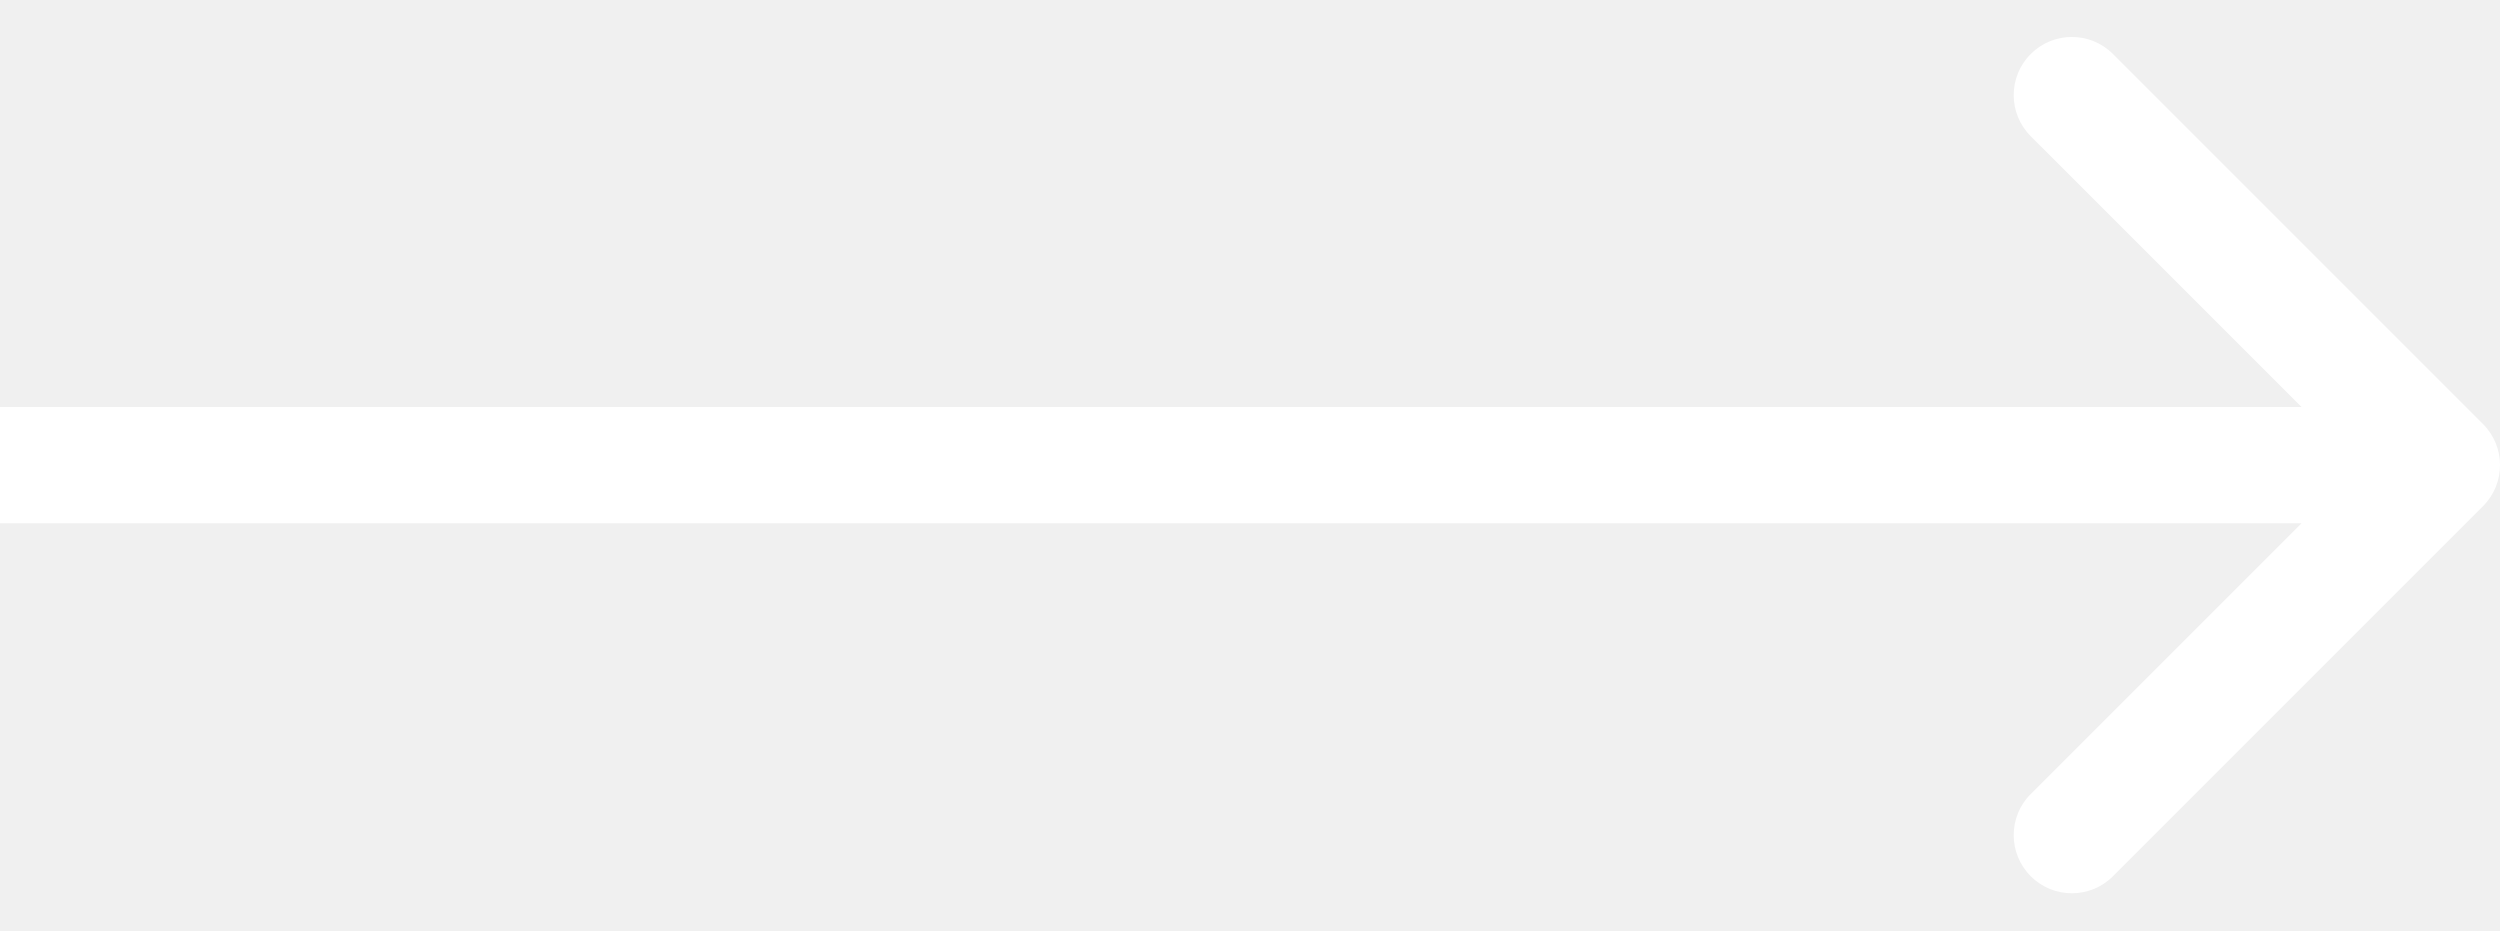
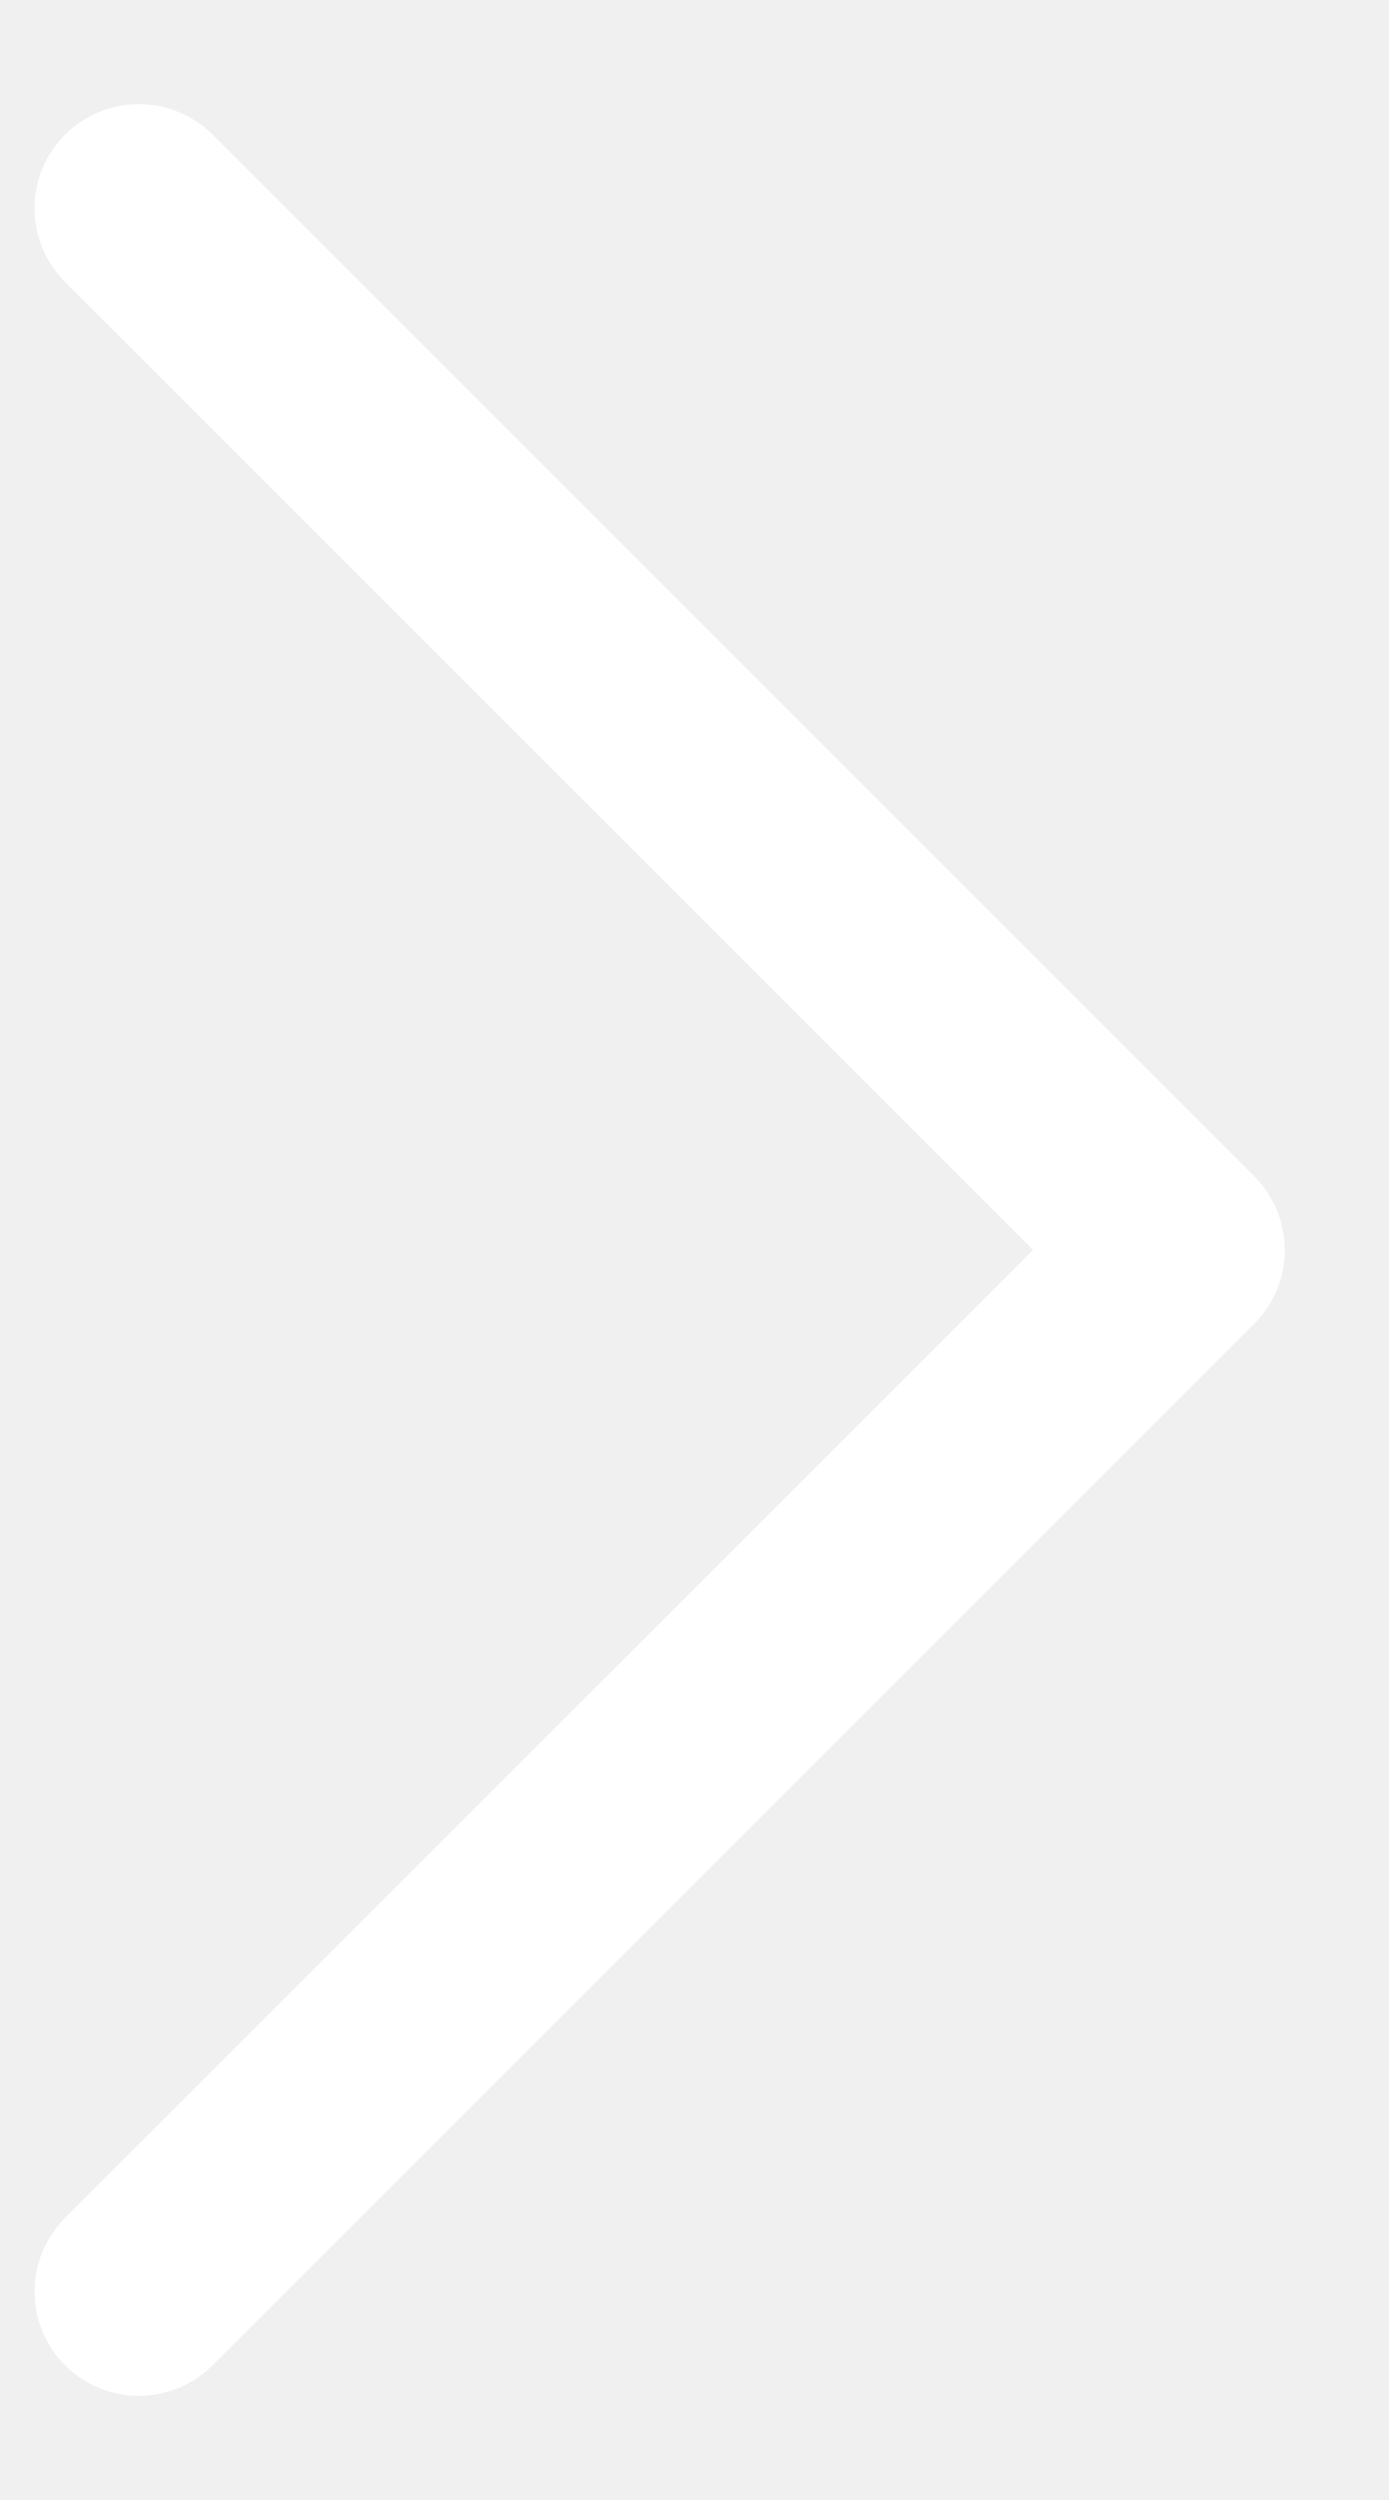
- <svg xmlns="http://www.w3.org/2000/svg" width="43" height="16" viewBox="0 0 43 16" fill="none">
-   <path d="M42.707 7.293C43.098 7.683 43.098 8.317 42.707 8.707L36.343 15.071C35.953 15.462 35.319 15.462 34.929 15.071C34.538 14.681 34.538 14.047 34.929 13.657L40.586 8L34.929 2.343C34.538 1.953 34.538 1.319 34.929 0.929C35.319 0.538 35.953 0.538 36.343 0.929L42.707 7.293ZM-8.74228e-08 7L42 7L42 9L8.74228e-08 9L-8.74228e-08 7Z" fill="white" />
+ <svg xmlns="http://www.w3.org/2000/svg" width="10" height="18" viewBox="0 0 10 18" fill="none">
+   <path d="M0.469 2.031C0.399 1.961 0.344 1.878 0.306 1.787C0.268 1.696 0.249 1.599 0.249 1.5C0.249 1.402 0.268 1.304 0.306 1.213C0.344 1.122 0.399 1.039 0.469 0.969C0.538 0.9 0.621 0.844 0.712 0.807C0.803 0.769 0.901 0.75 0.999 0.75C1.098 0.75 1.196 0.769 1.287 0.807C1.378 0.844 1.46 0.9 1.53 0.969L9.03 8.469C9.1 8.539 9.155 8.622 9.193 8.713C9.231 8.804 9.25 8.902 9.25 9C9.25 9.099 9.231 9.196 9.193 9.287C9.155 9.378 9.1 9.461 9.03 9.531L1.53 17.031C1.389 17.171 1.198 17.25 0.999 17.25C0.8 17.25 0.61 17.171 0.469 17.031C0.328 16.89 0.249 16.699 0.249 16.5C0.249 16.301 0.328 16.11 0.469 15.969L7.439 9L0.469 2.031Z" fill="white" />
</svg>
